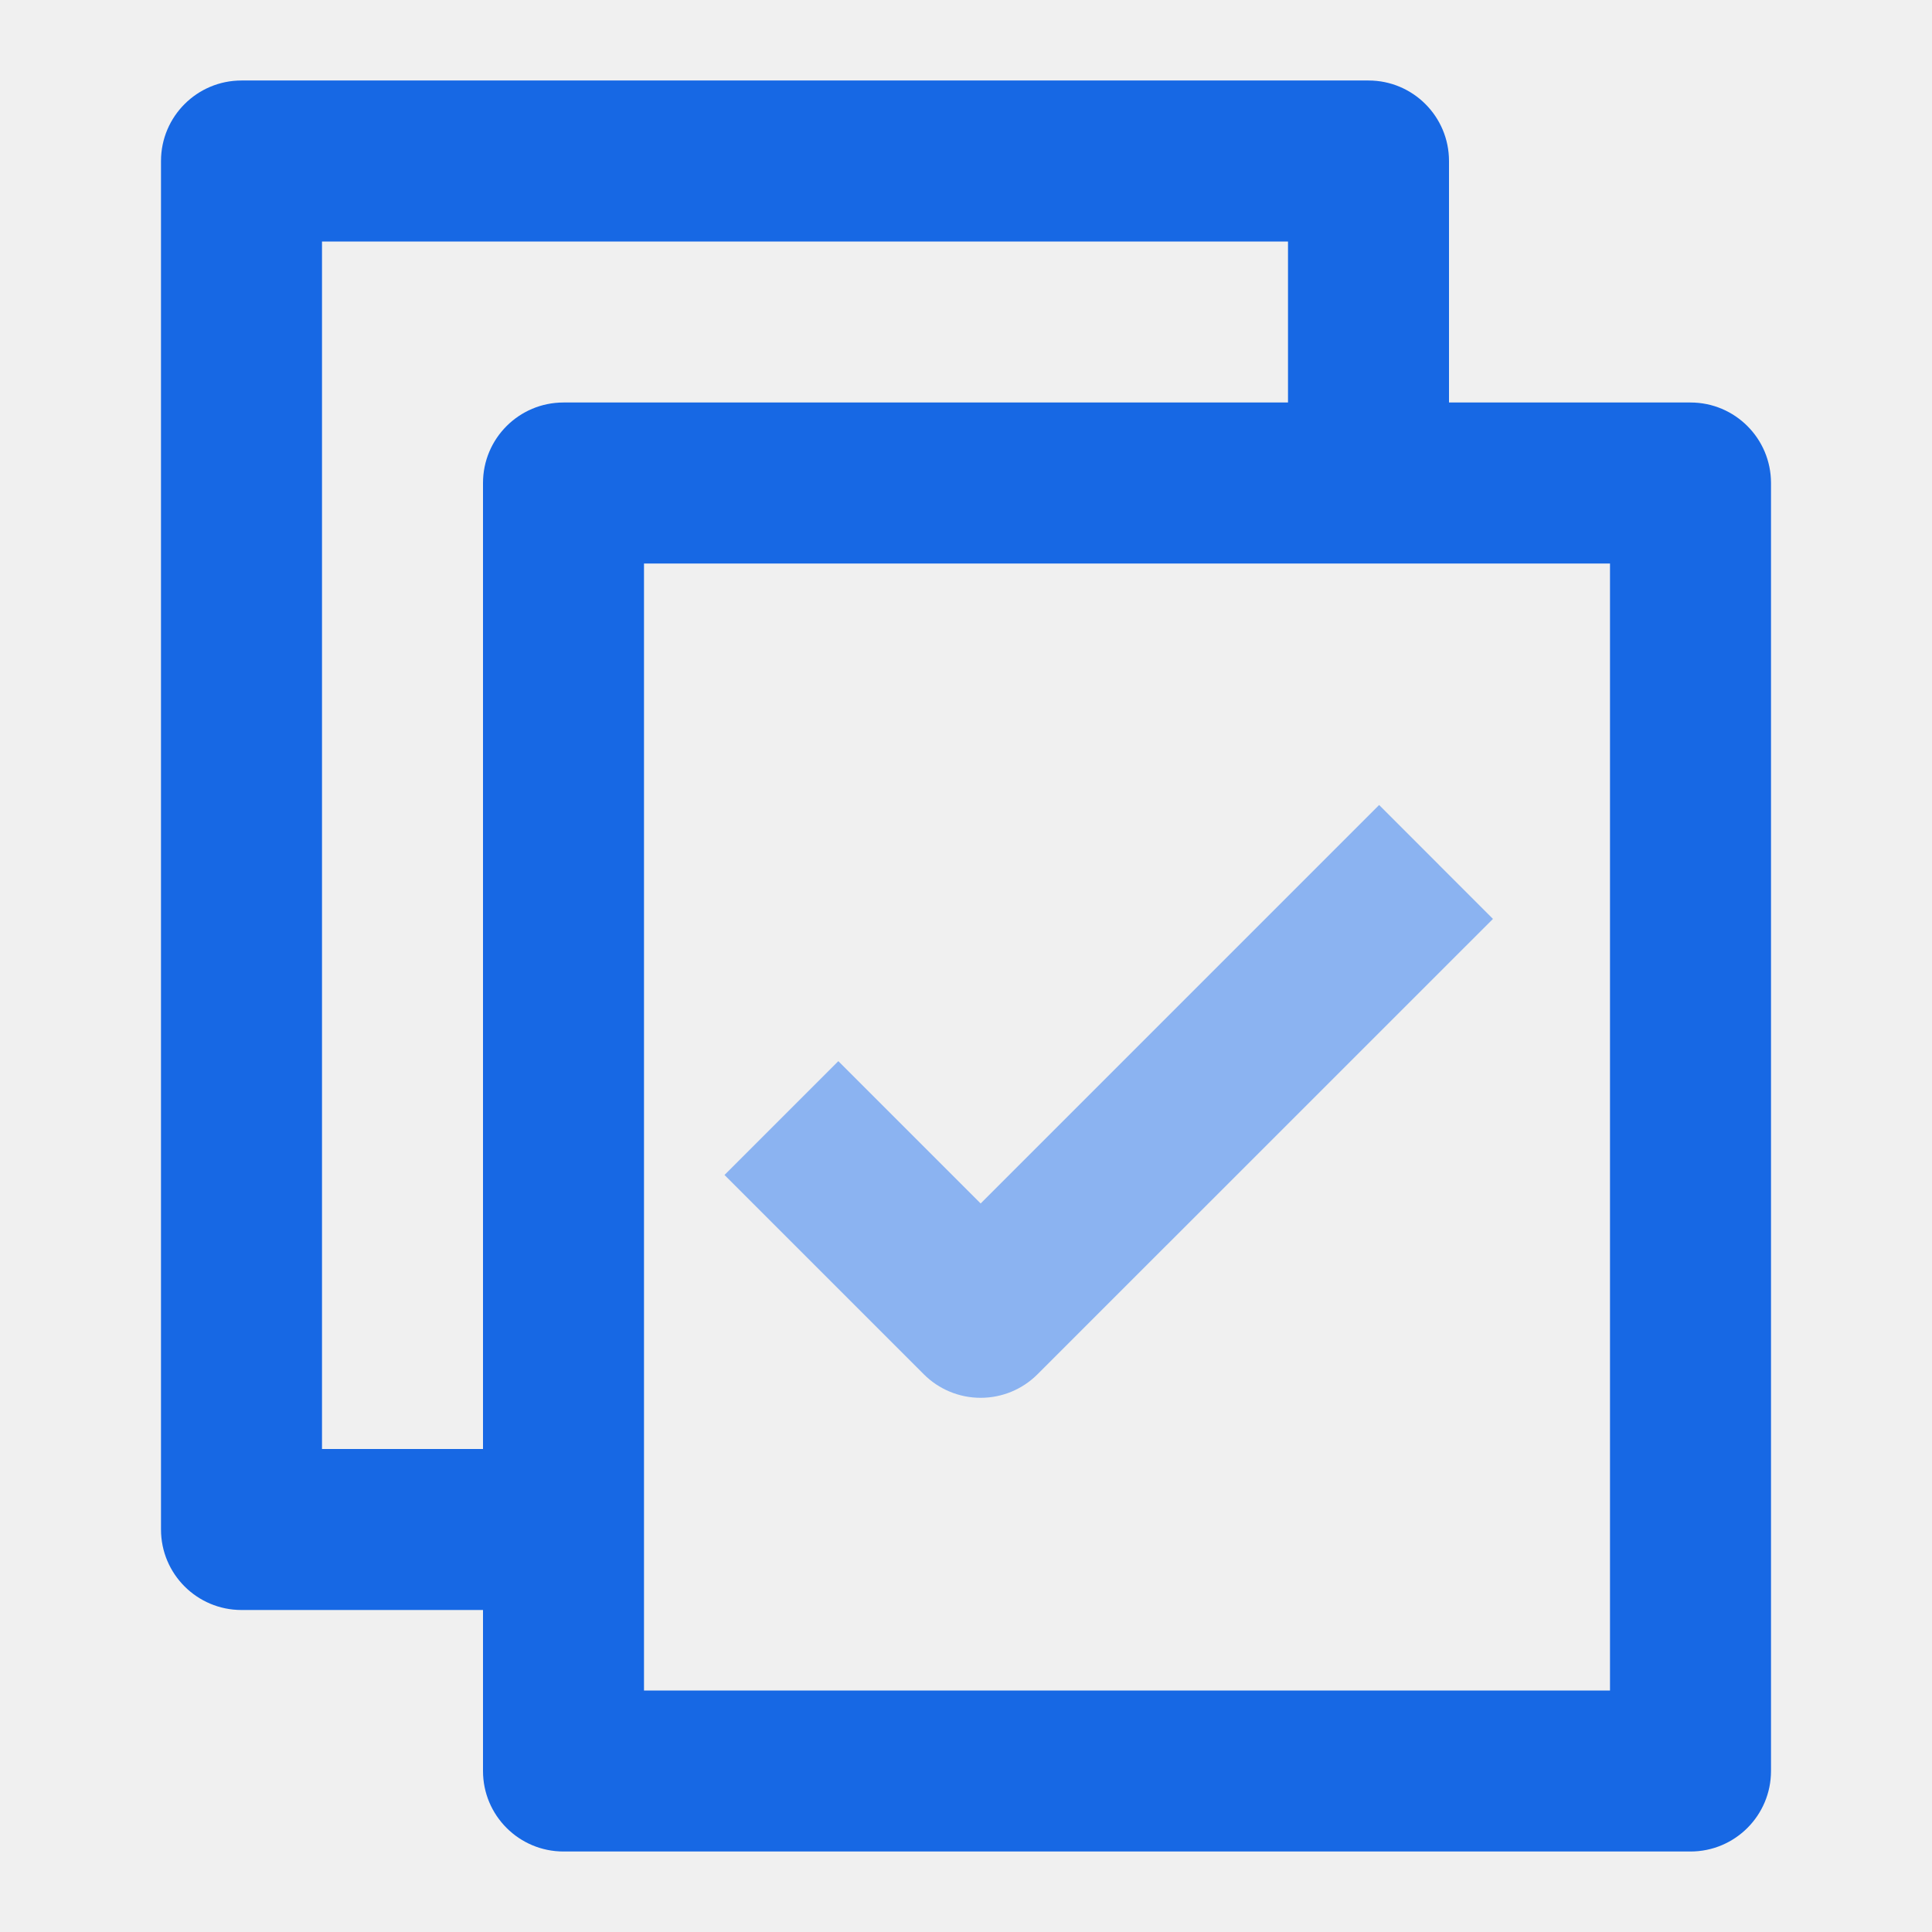
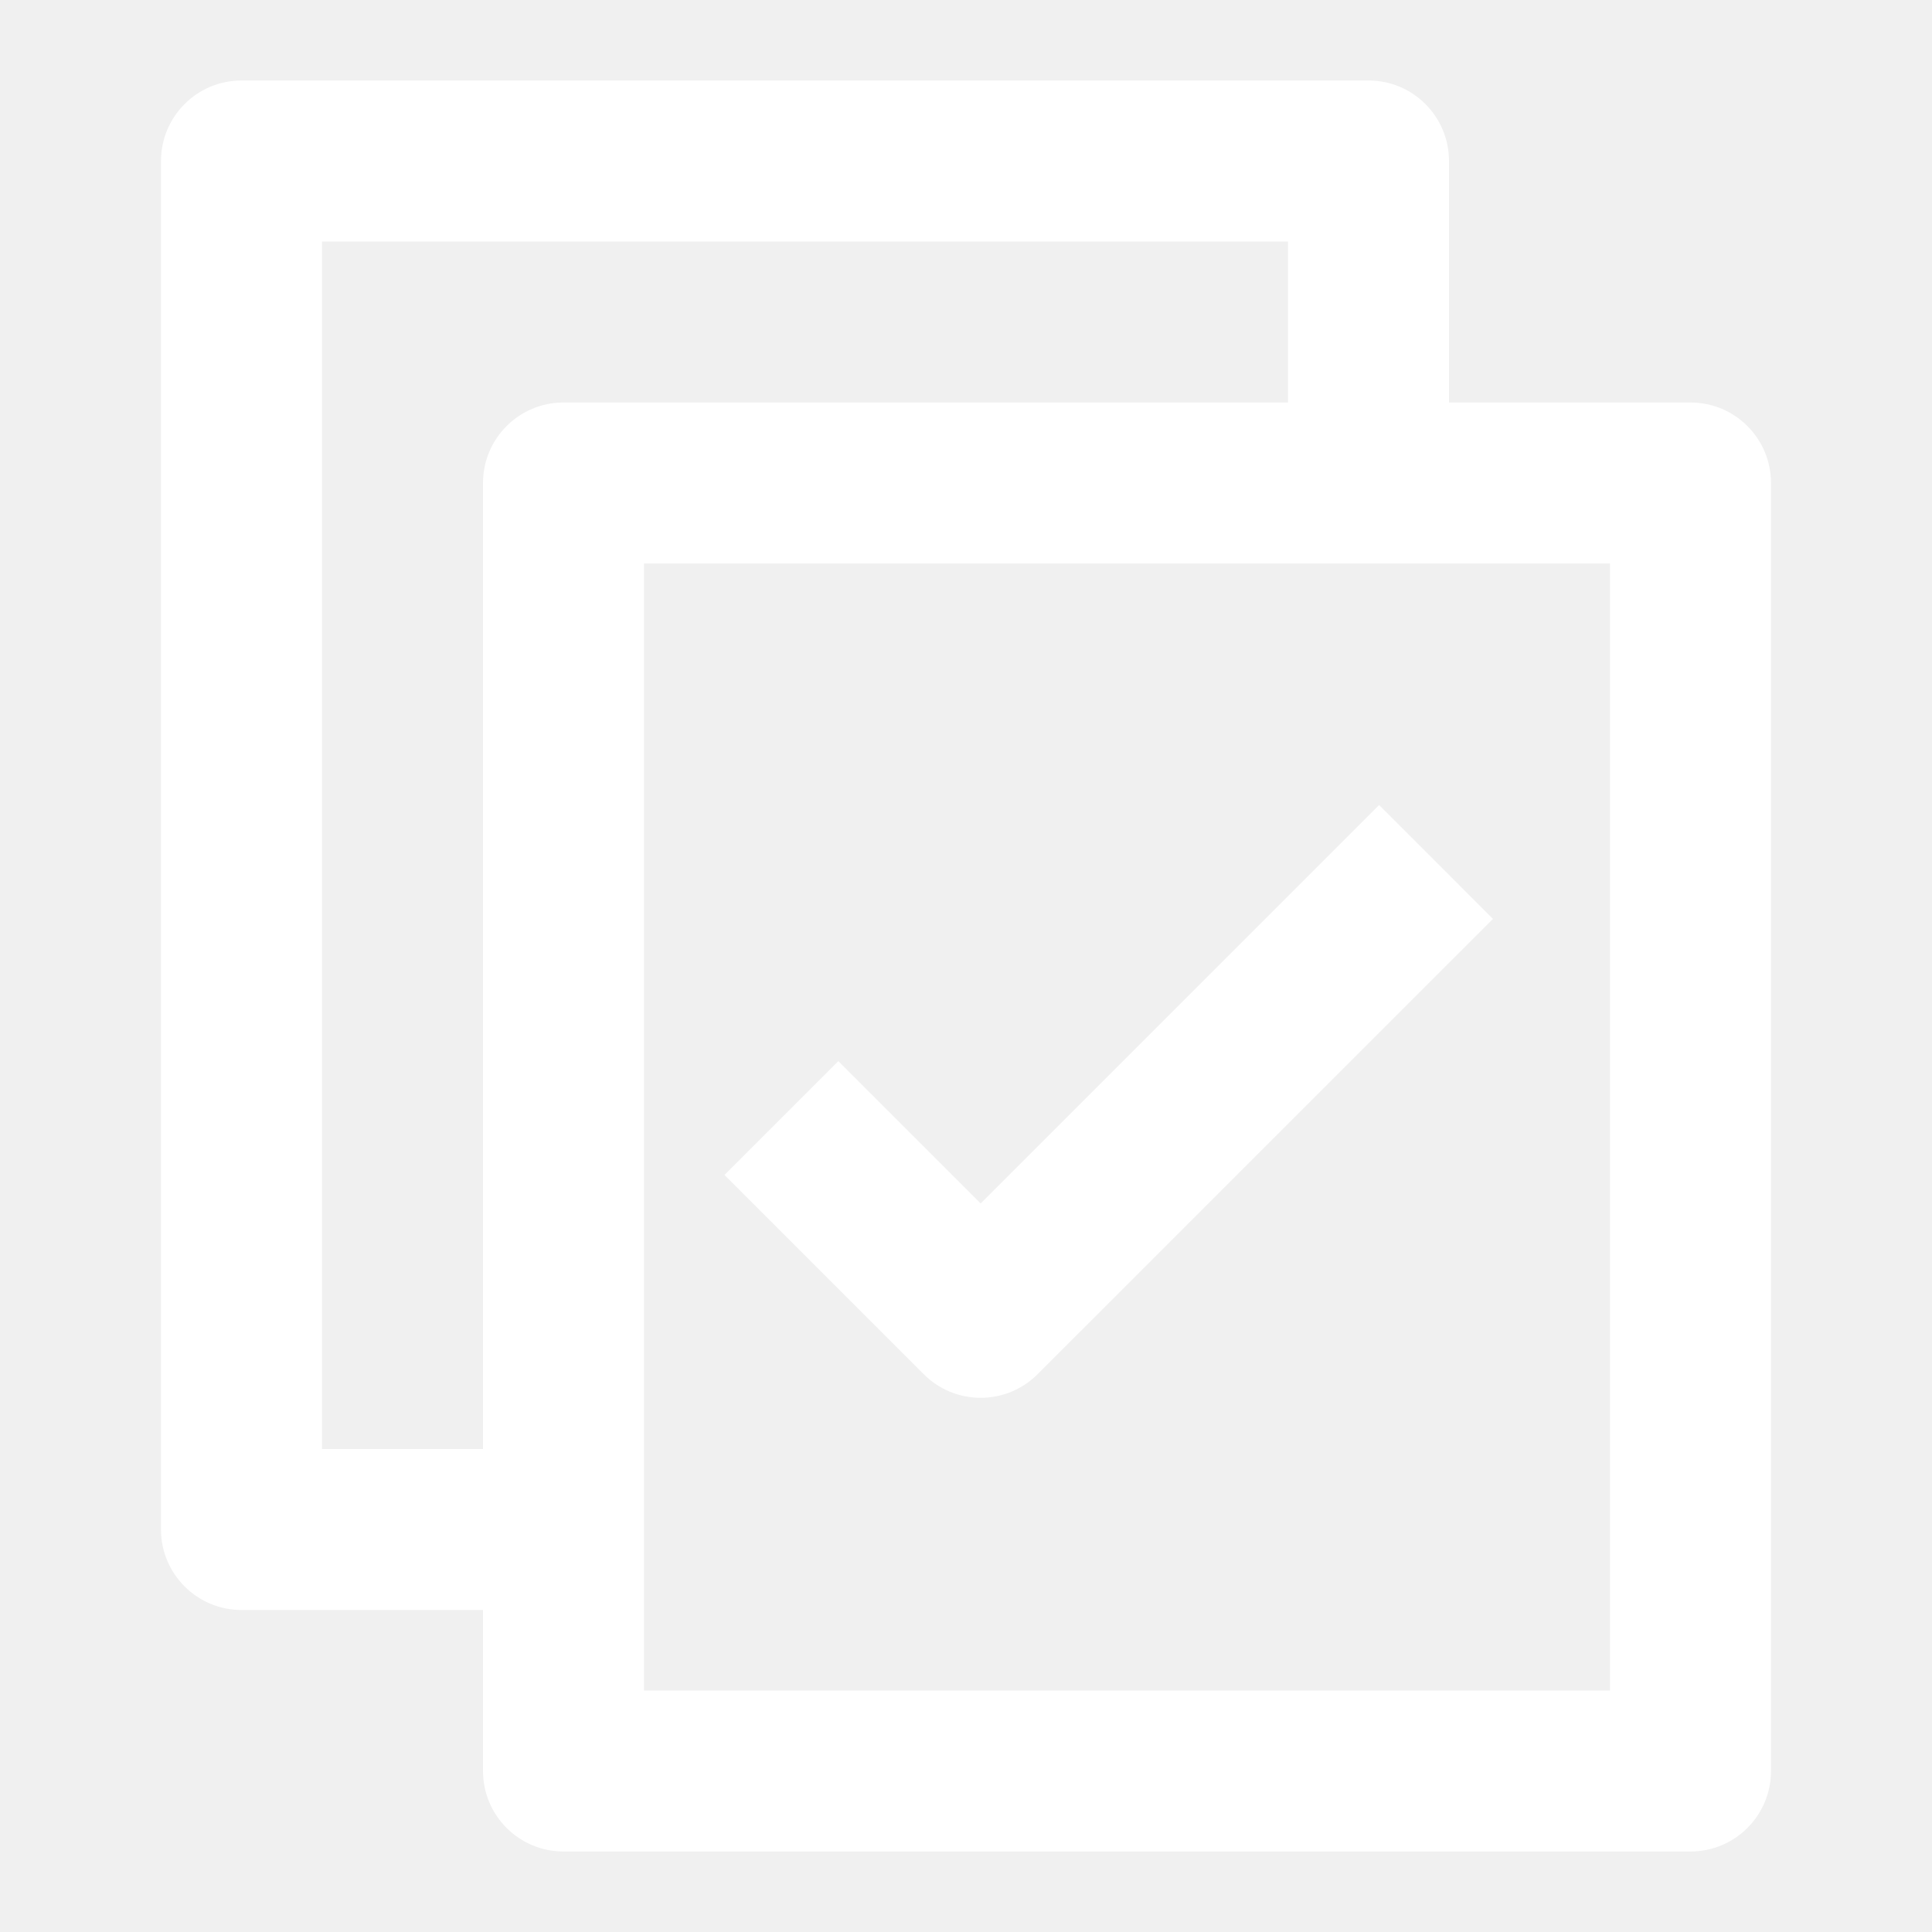
<svg xmlns="http://www.w3.org/2000/svg" class="icon" width="200px" height="200.00px" viewBox="0 0 1024 1024" version="1.1">
-   <path d="M853.333 896H341.333V298.667h512v597.333zM256 768H170.667V128h512v85.333H298.667a42.667 42.667 0 0 0-42.667 42.667v512zM768 213.333V85.333a42.667 42.667 0 0 0-42.667-42.667H128a42.667 42.667 0 0 0-42.667 42.667v725.333a42.667 42.667 0 0 0 42.667 42.667h128v85.333a42.667 42.667 0 0 0 42.667 42.667h597.333a42.667 42.667 0 0 0 42.667-42.667V256a42.667 42.667 0 0 0-42.667-42.667h-128z" fill="#1768E4" />
-   <path d="M519.765 740.864a42.496 42.496 0 0 1-30.165-12.501L384 622.763l60.331-60.331 75.435 75.435 211.2-211.2 60.331 60.373-241.365 241.323a42.496 42.496 0 0 1-30.165 12.501" fill="#8BB3F1" />
+   <path fill="#ffffff" d="M853.333 896H341.333V298.667h512v597.333zM256 768H170.667V128h512v85.333H298.667a42.667 42.667 0 0 0-42.667 42.667v512zM768 213.333V85.333a42.667 42.667 0 0 0-42.667-42.667H128a42.667 42.667 0 0 0-42.667 42.667v725.333a42.667 42.667 0 0 0 42.667 42.667h128v85.333a42.667 42.667 0 0 0 42.667 42.667h597.333a42.667 42.667 0 0 0 42.667-42.667V256a42.667 42.667 0 0 0-42.667-42.667h-128zM519.765 740.864a42.496 42.496 0 0 1-30.165-12.501L384 622.763l60.331-60.331 75.435 75.435 211.2-211.2 60.331 60.373-241.365 241.323a42.496 42.496 0 0 1-30.165 12.501" />
</svg>
